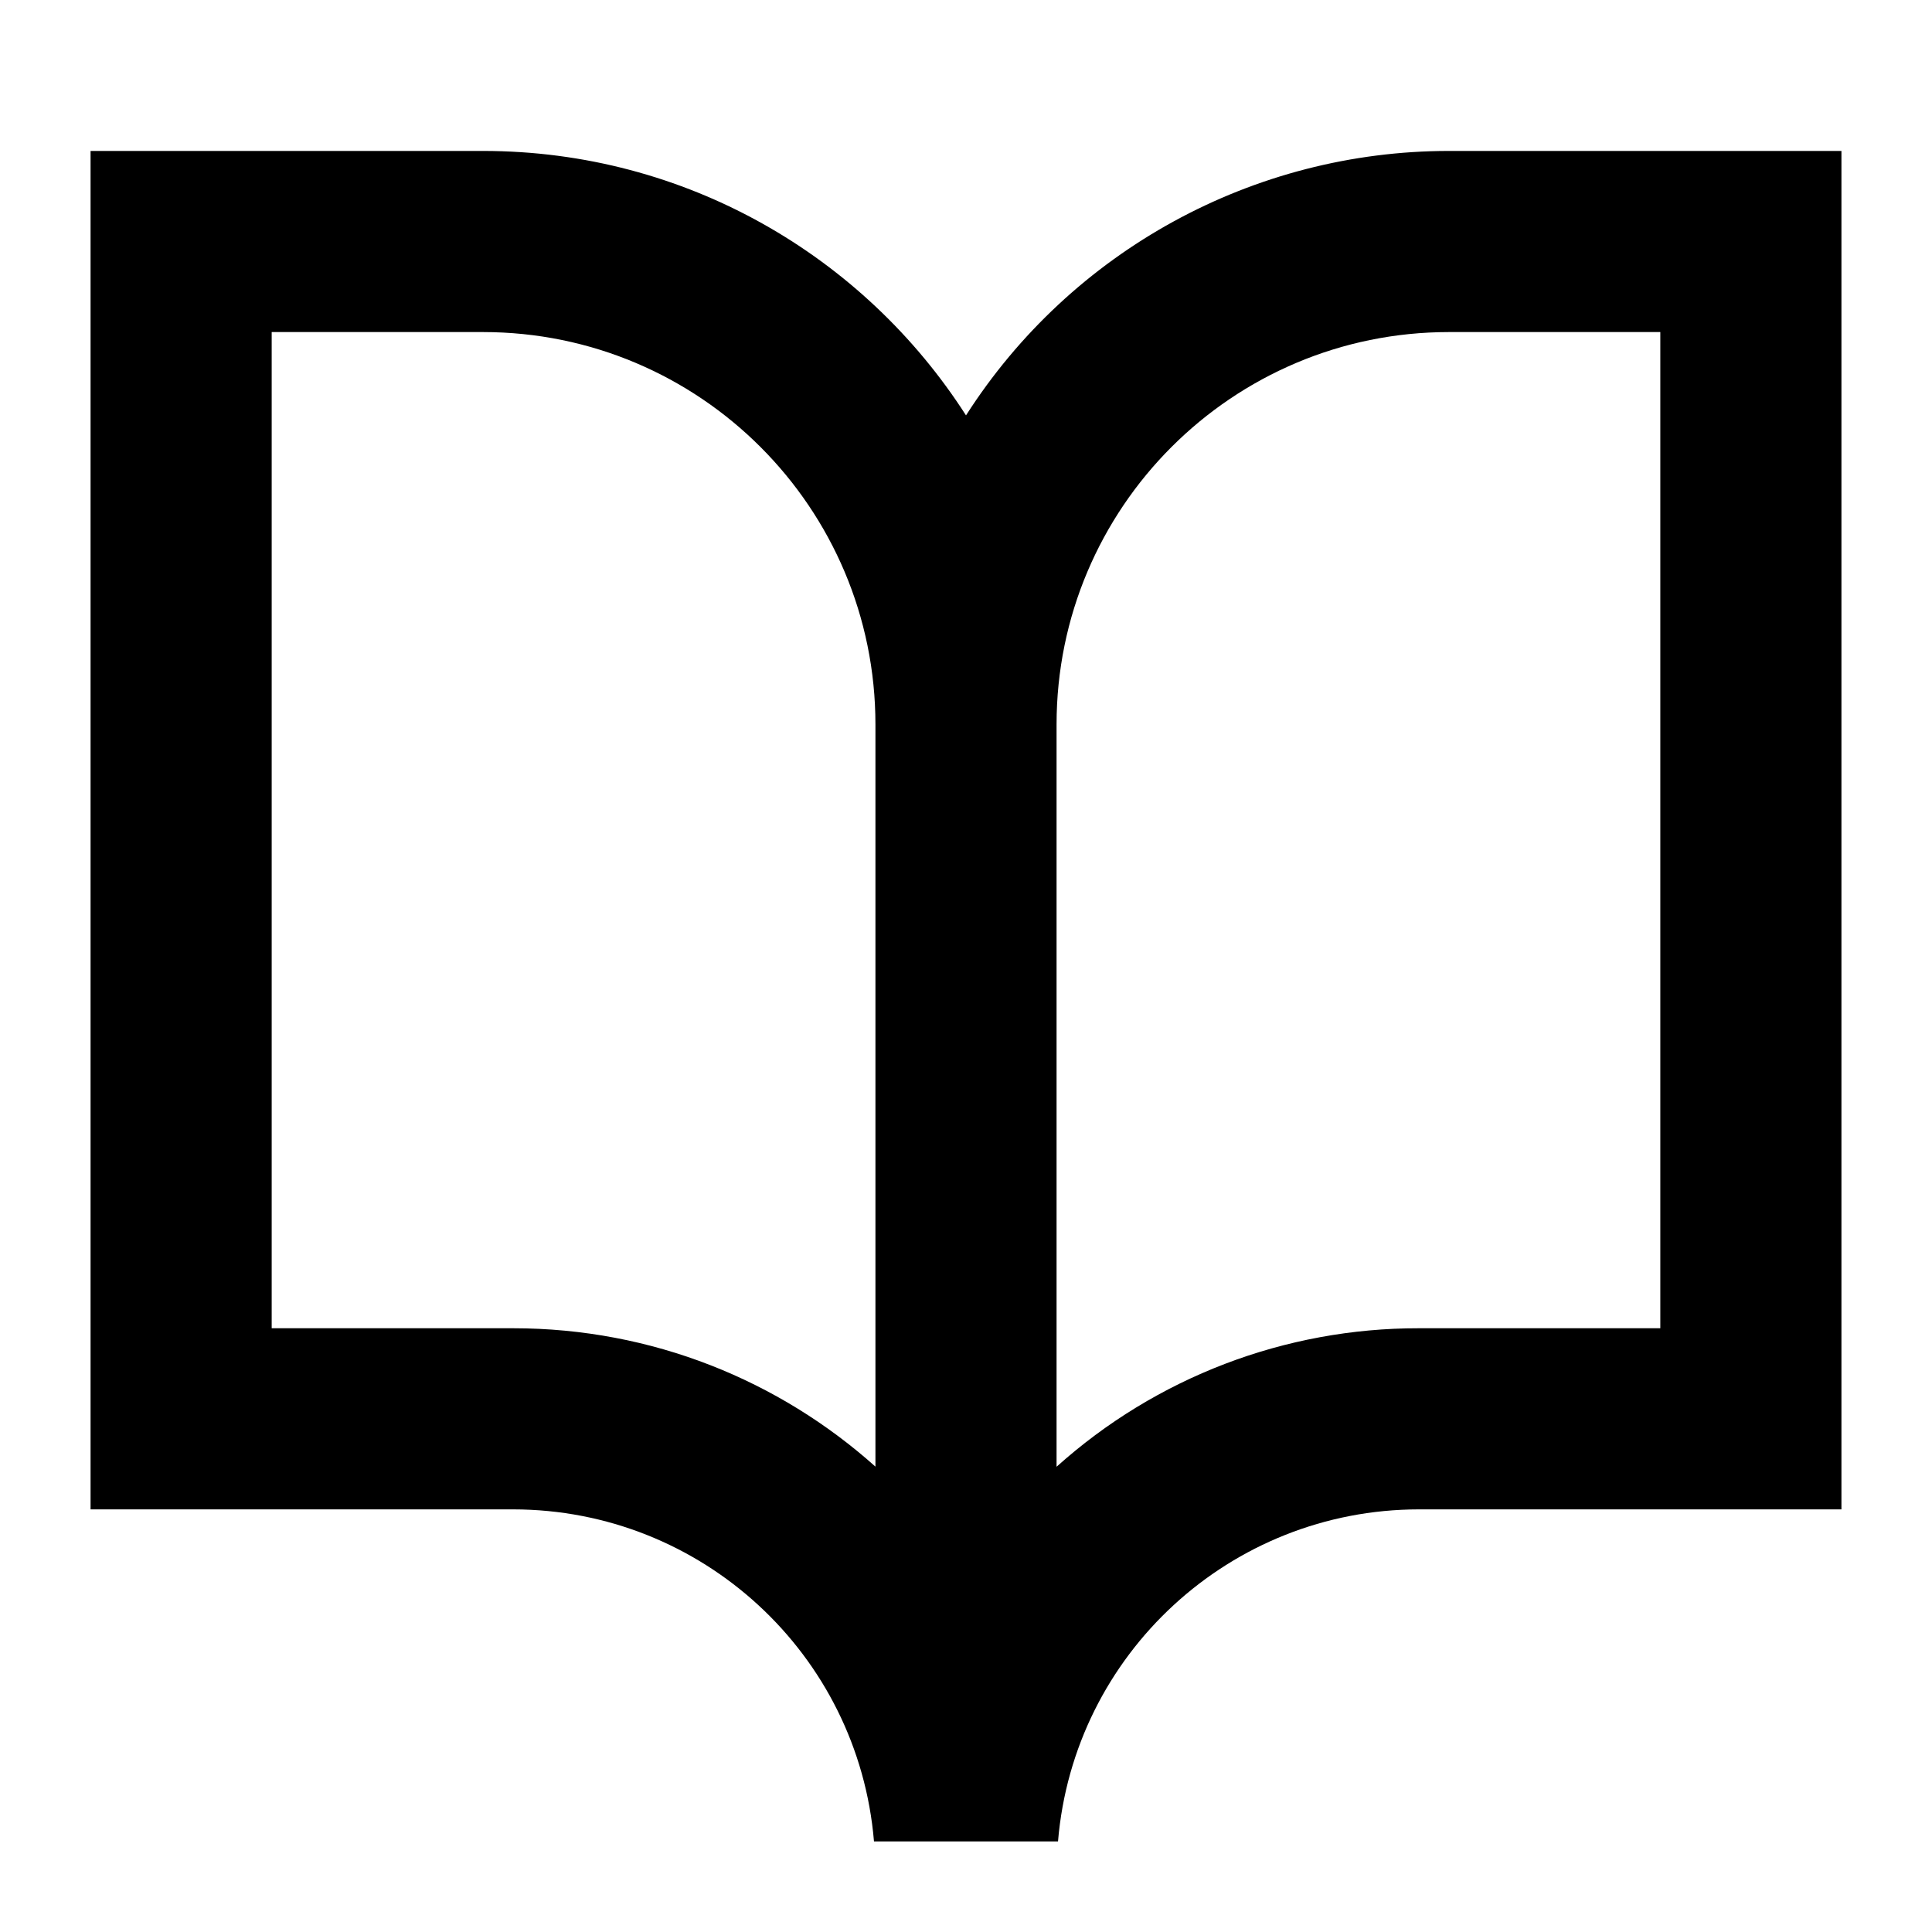
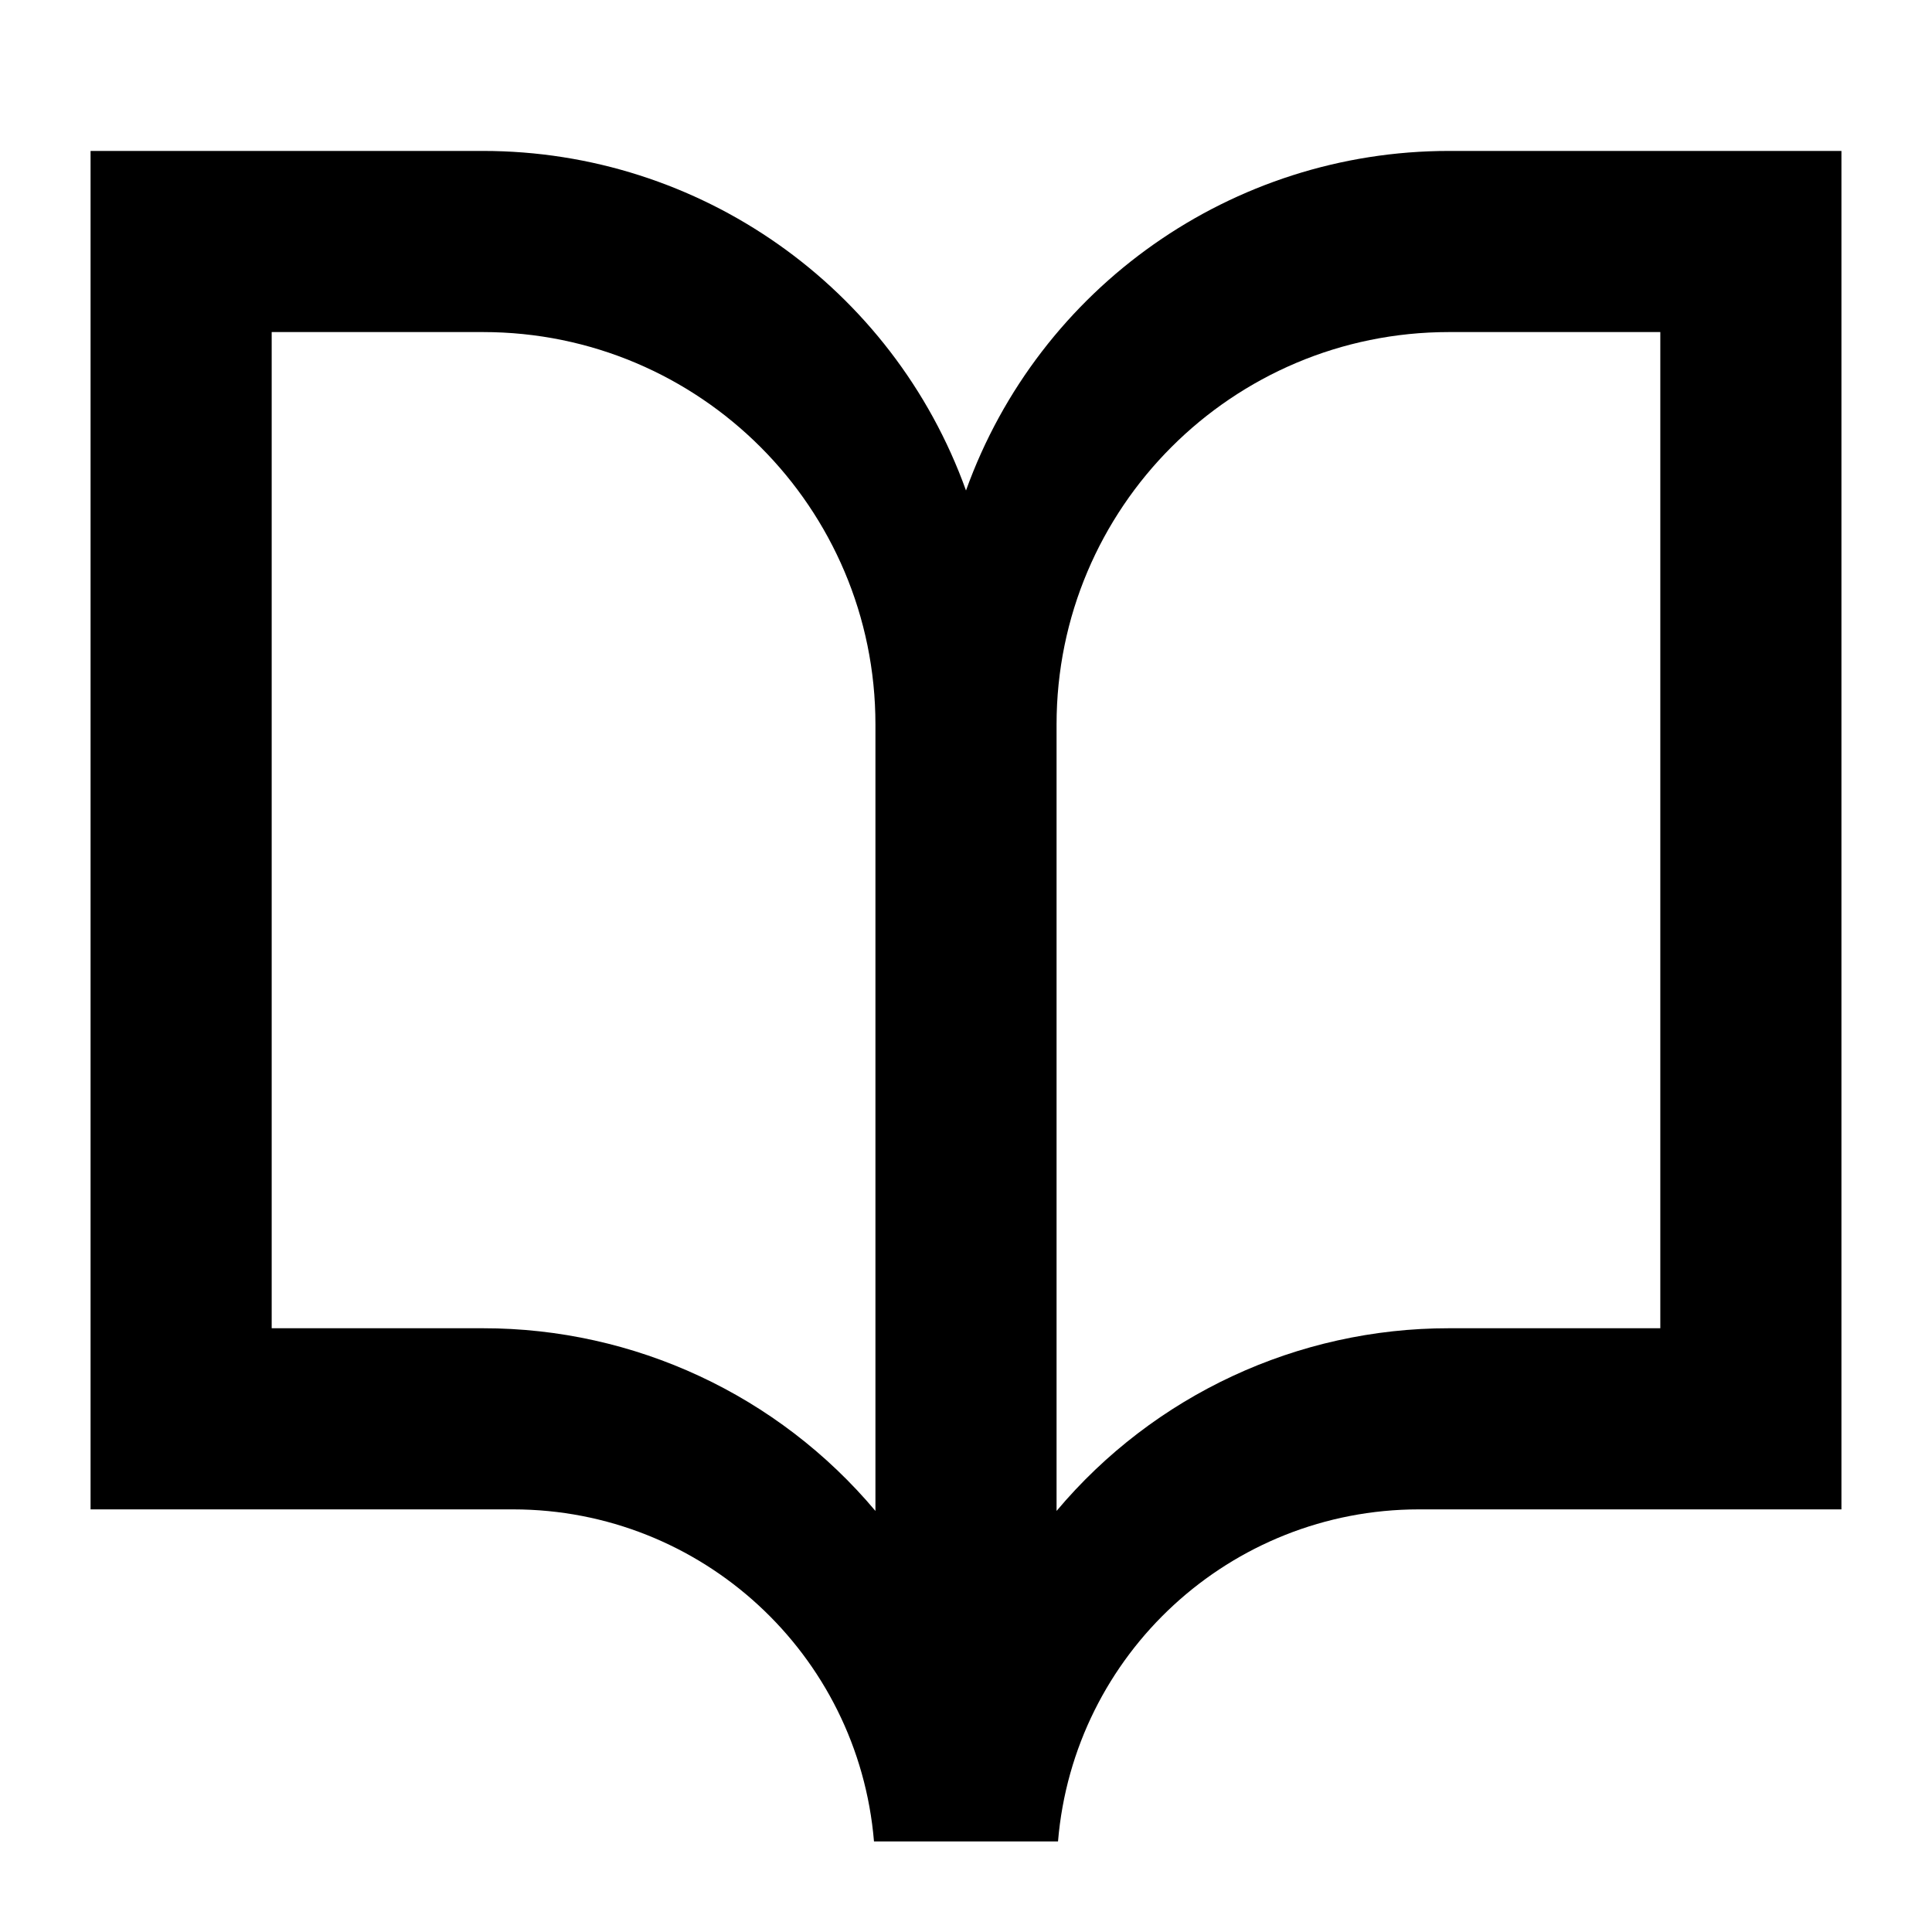
<svg xmlns="http://www.w3.org/2000/svg" viewBox="0 0 16 16" fill="currentColor">
-   <path d="M4 1.25c1.68 0 3.156.873 4 2.19a4.75 4.75 0 0 1 4-2.19h3.25V12.5h-3.5a3 3 0 0 0-2.988 2.75H7.238A3 3 0 0 0 4.25 12.5H.75V1.25zM2.25 11h2c1.153 0 2.204.434 3 1.146V6A3.25 3.25 0 0 0 4 2.75H2.25zM12 2.75A3.25 3.25 0 0 0 8.75 6v6.147a4.48 4.48 0 0 1 3-1.147h2V2.75z" />
+   <path d="M4 1.25a4.25 4.25 0 0 1 4 2.812 4.25 4.25 0 0 1 4-2.812h3.25V12.5h-3.5a3 3 0 0 0-2.988 2.75H7.238A3 3 0 0 0 4.25 12.5H.75V1.25zM2.25 11H4a4.24 4.24 0 0 1 3.25 1.513V6A3.25 3.25 0 0 0 4 2.75H2.25zM12 2.75A3.25 3.25 0 0 0 8.75 6v6.513A4.24 4.24 0 0 1 12 11h1.75V2.75z" />
</svg>
